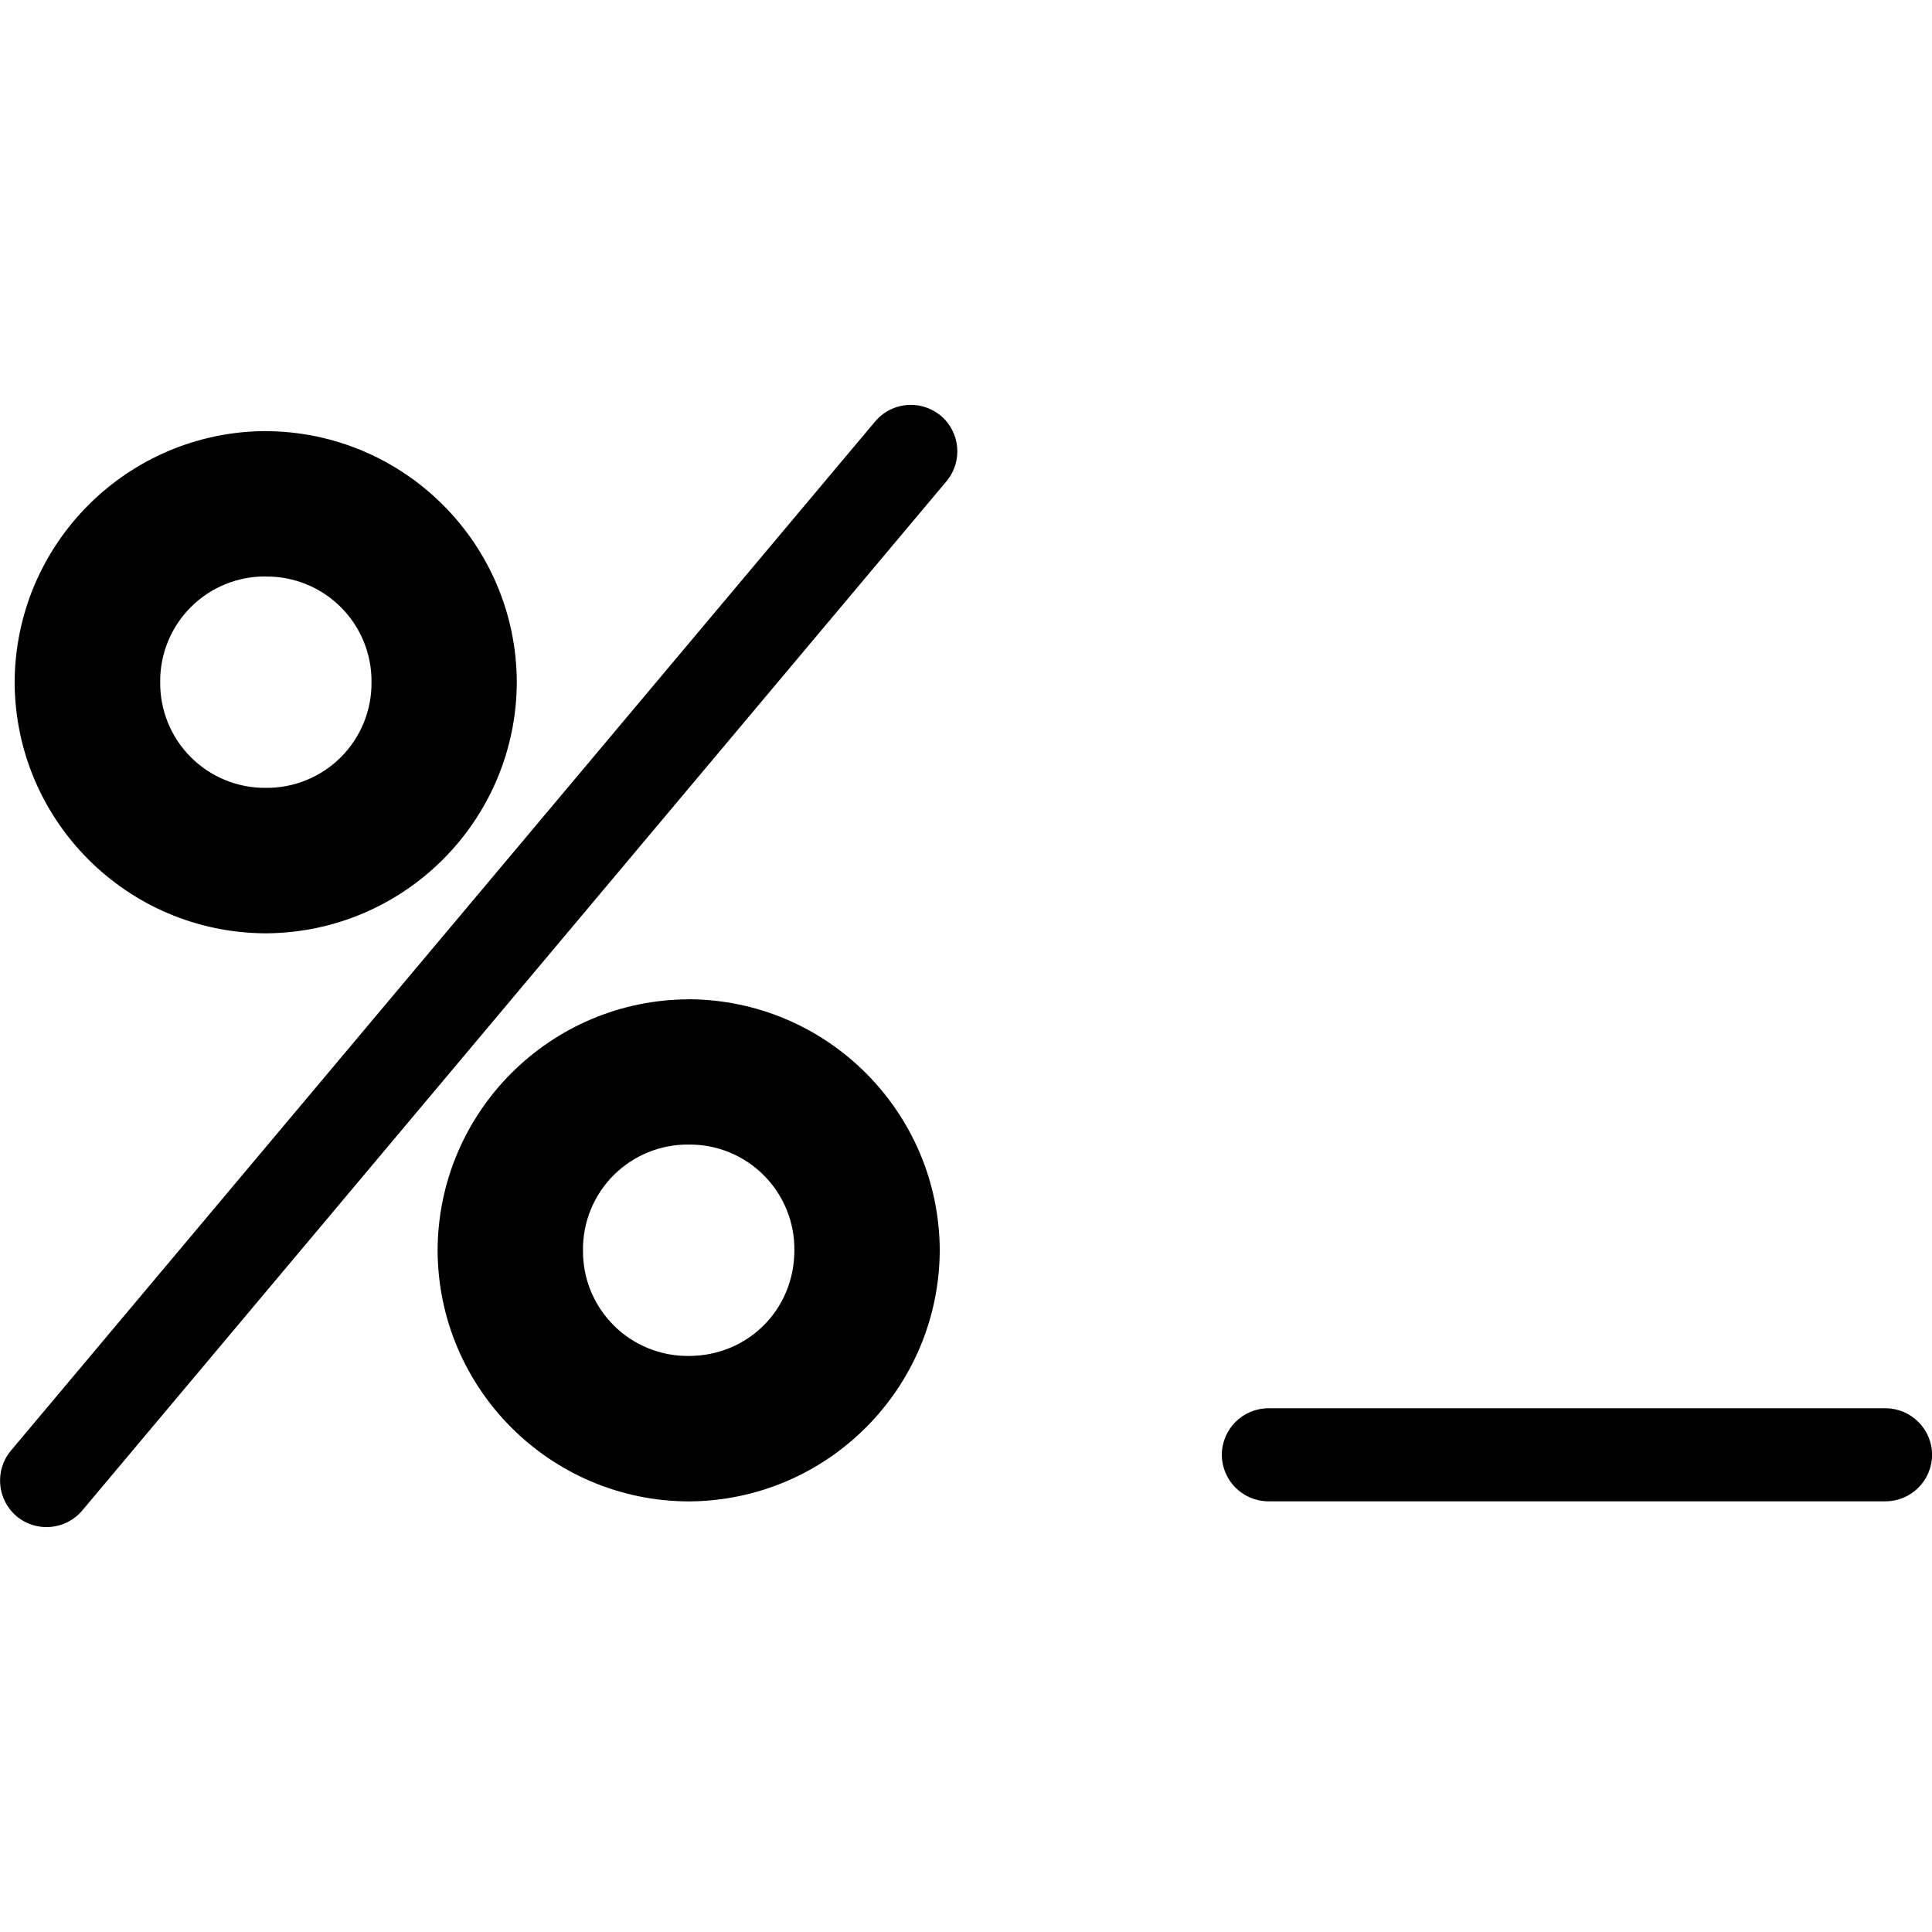
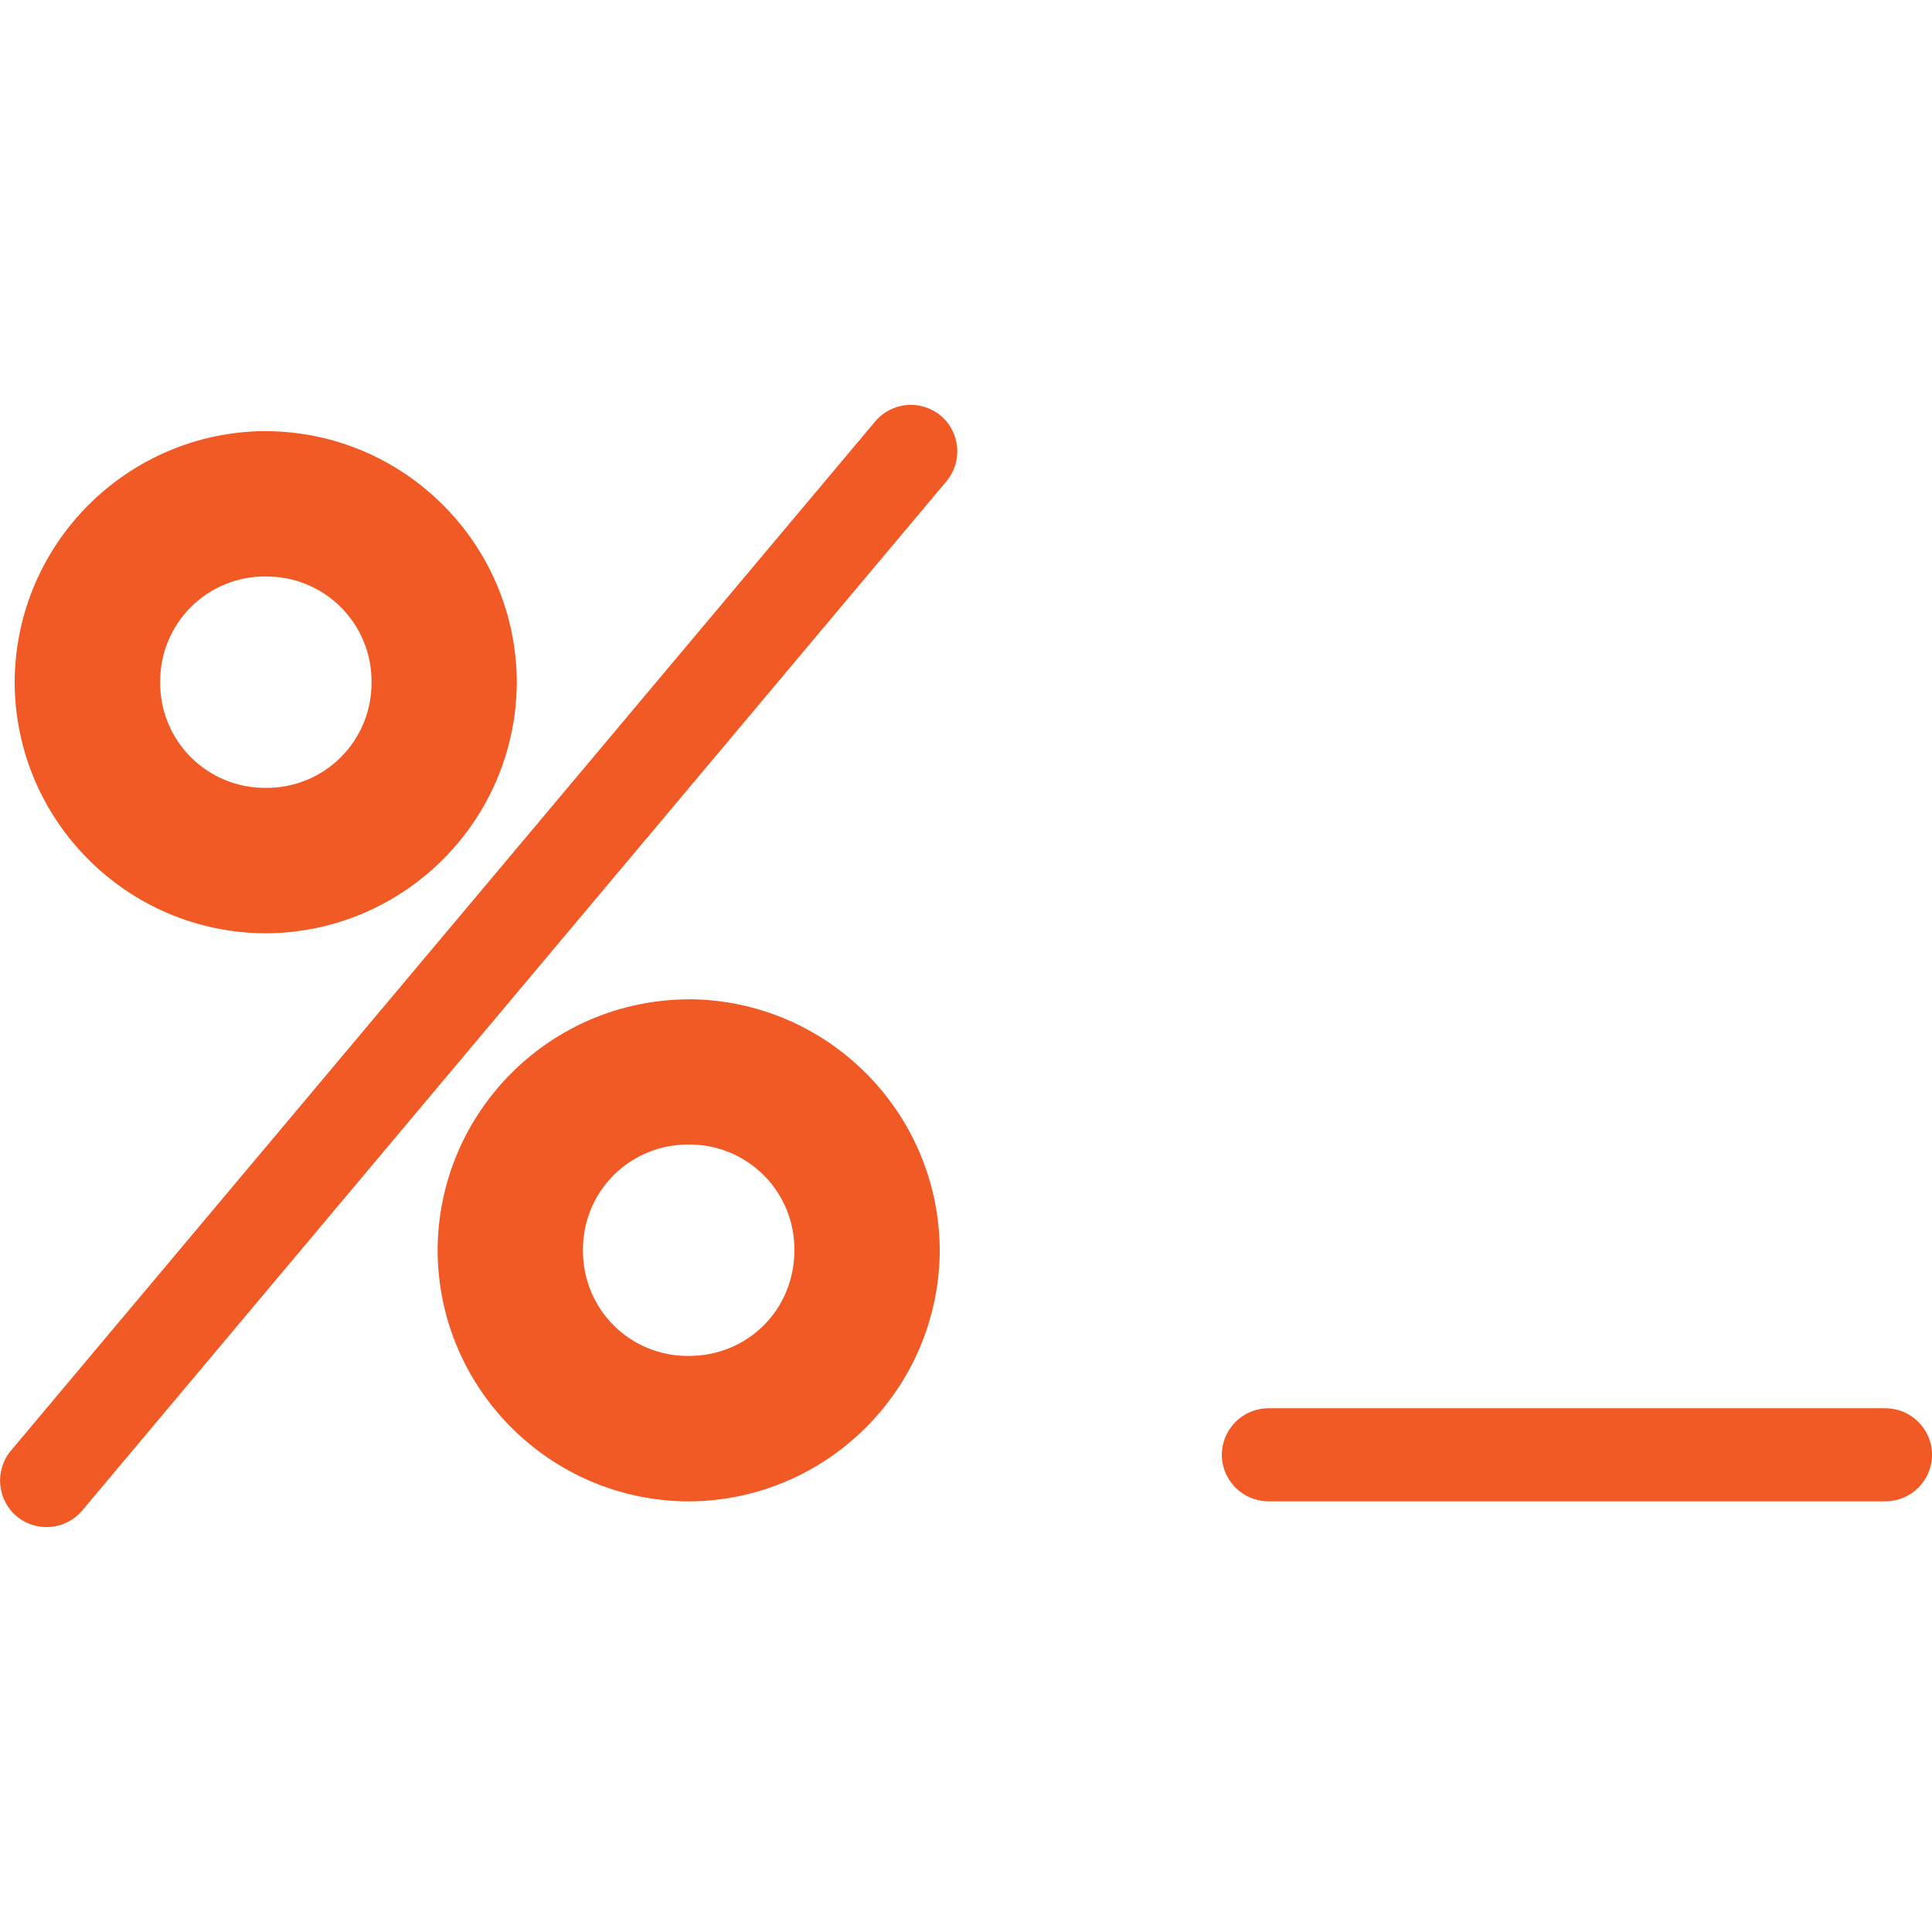
- <svg xmlns="http://www.w3.org/2000/svg" role="img" viewBox="0 0 24 24">
+ <svg xmlns="http://www.w3.org/2000/svg" fill="#F15A24" role="img" viewBox="0 0 24 24">
  <path d="M11.415 5.038a.58.58 0 0 0-.543.197L.135 18.021a.58.58 0 0 0 .071.814.58.58 0 0 0 .815-.07L11.757 5.979a.58.58 0 0 0-.07-.815.6.6 0 0 0-.272-.126m-8.113.317a3.133 3.133 0 0 0-3.12 3.12 3.13 3.13 0 0 0 3.12 3.119A3.133 3.133 0 0 0 6.42 8.475a3.13 3.13 0 0 0-3.119-3.119m0 1.806a1.3 1.3 0 0 1 1.314 1.313 1.3 1.3 0 0 1-1.314 1.312A1.3 1.3 0 0 1 1.99 8.475a1.3 1.3 0 0 1 1.312-1.314m5.253 5.253a3.13 3.13 0 0 0-3.119 3.119 3.13 3.13 0 0 0 3.12 3.118 3.133 3.133 0 0 0 3.118-3.12 3.133 3.133 0 0 0-3.119-3.118m0 1.805a1.3 1.3 0 0 1 1.313 1.314c0 .735-.577 1.312-1.312 1.312a1.3 1.3 0 0 1-1.314-1.312 1.3 1.3 0 0 1 1.313-1.314m7.201 3.276a.58.58 0 0 0-.578.578.58.58 0 0 0 .578.578h7.666a.58.58 0 0 0 .579-.578.58.58 0 0 0-.579-.578Z" />
</svg>
